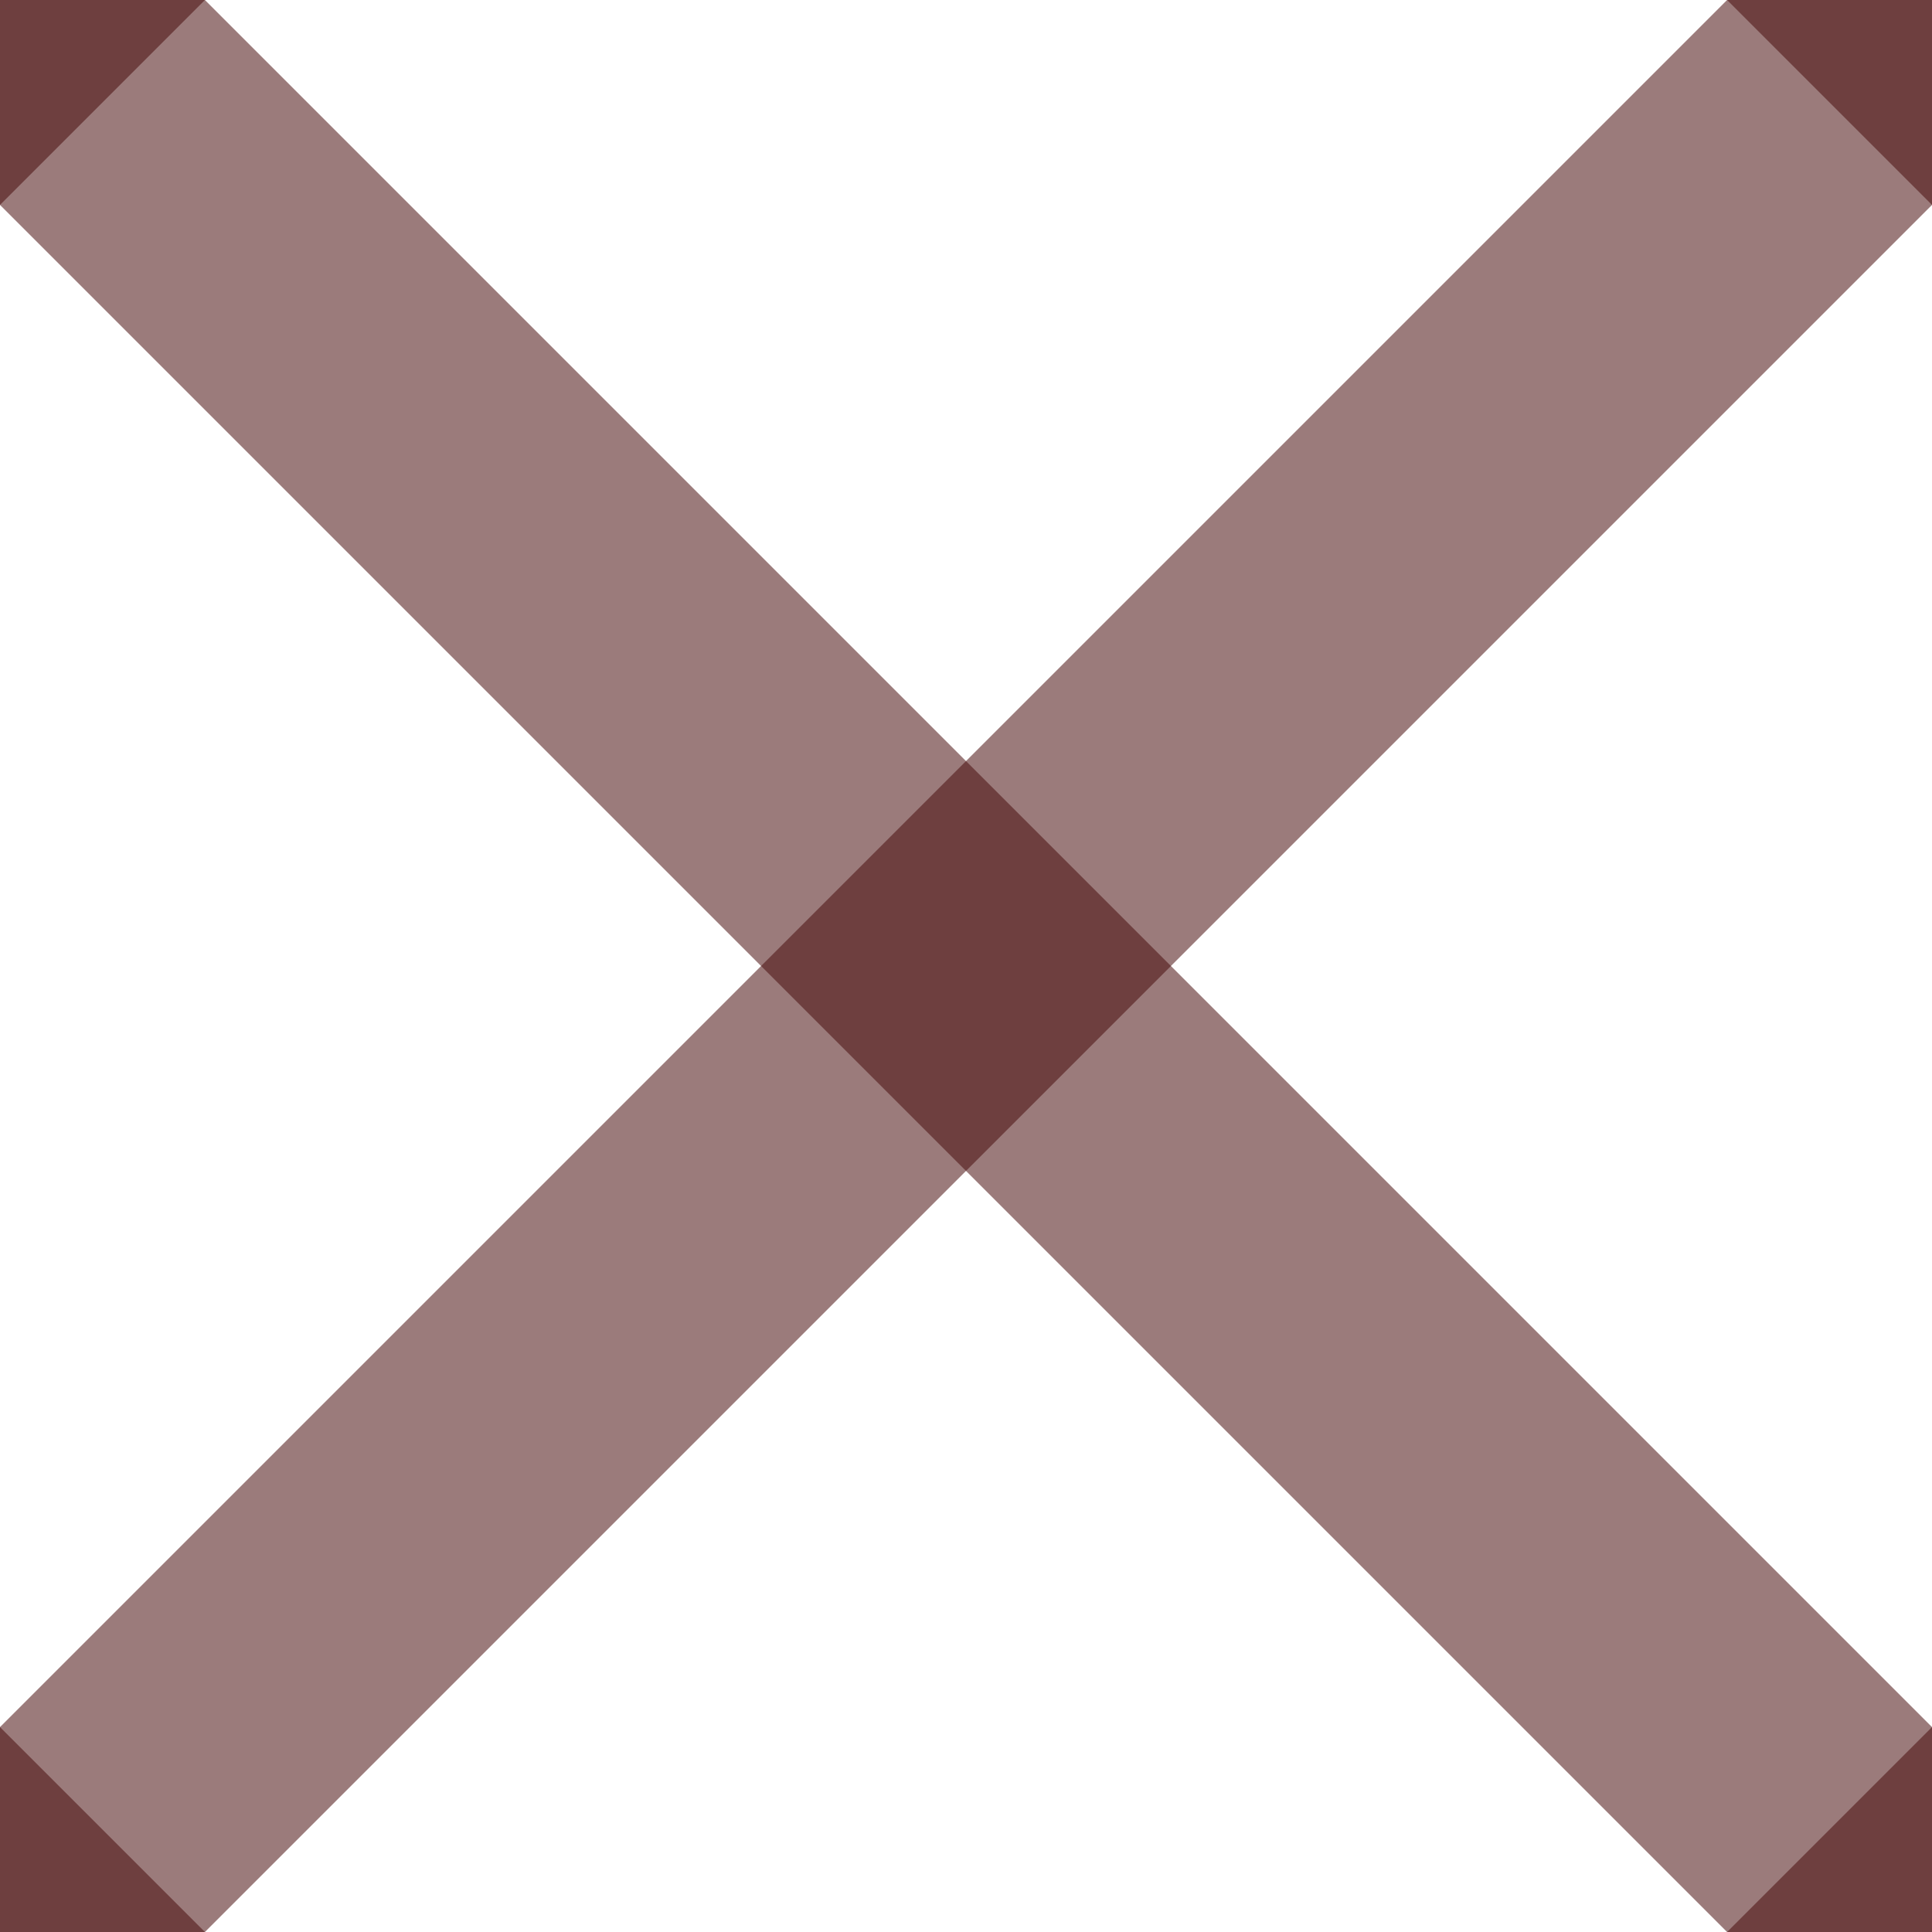
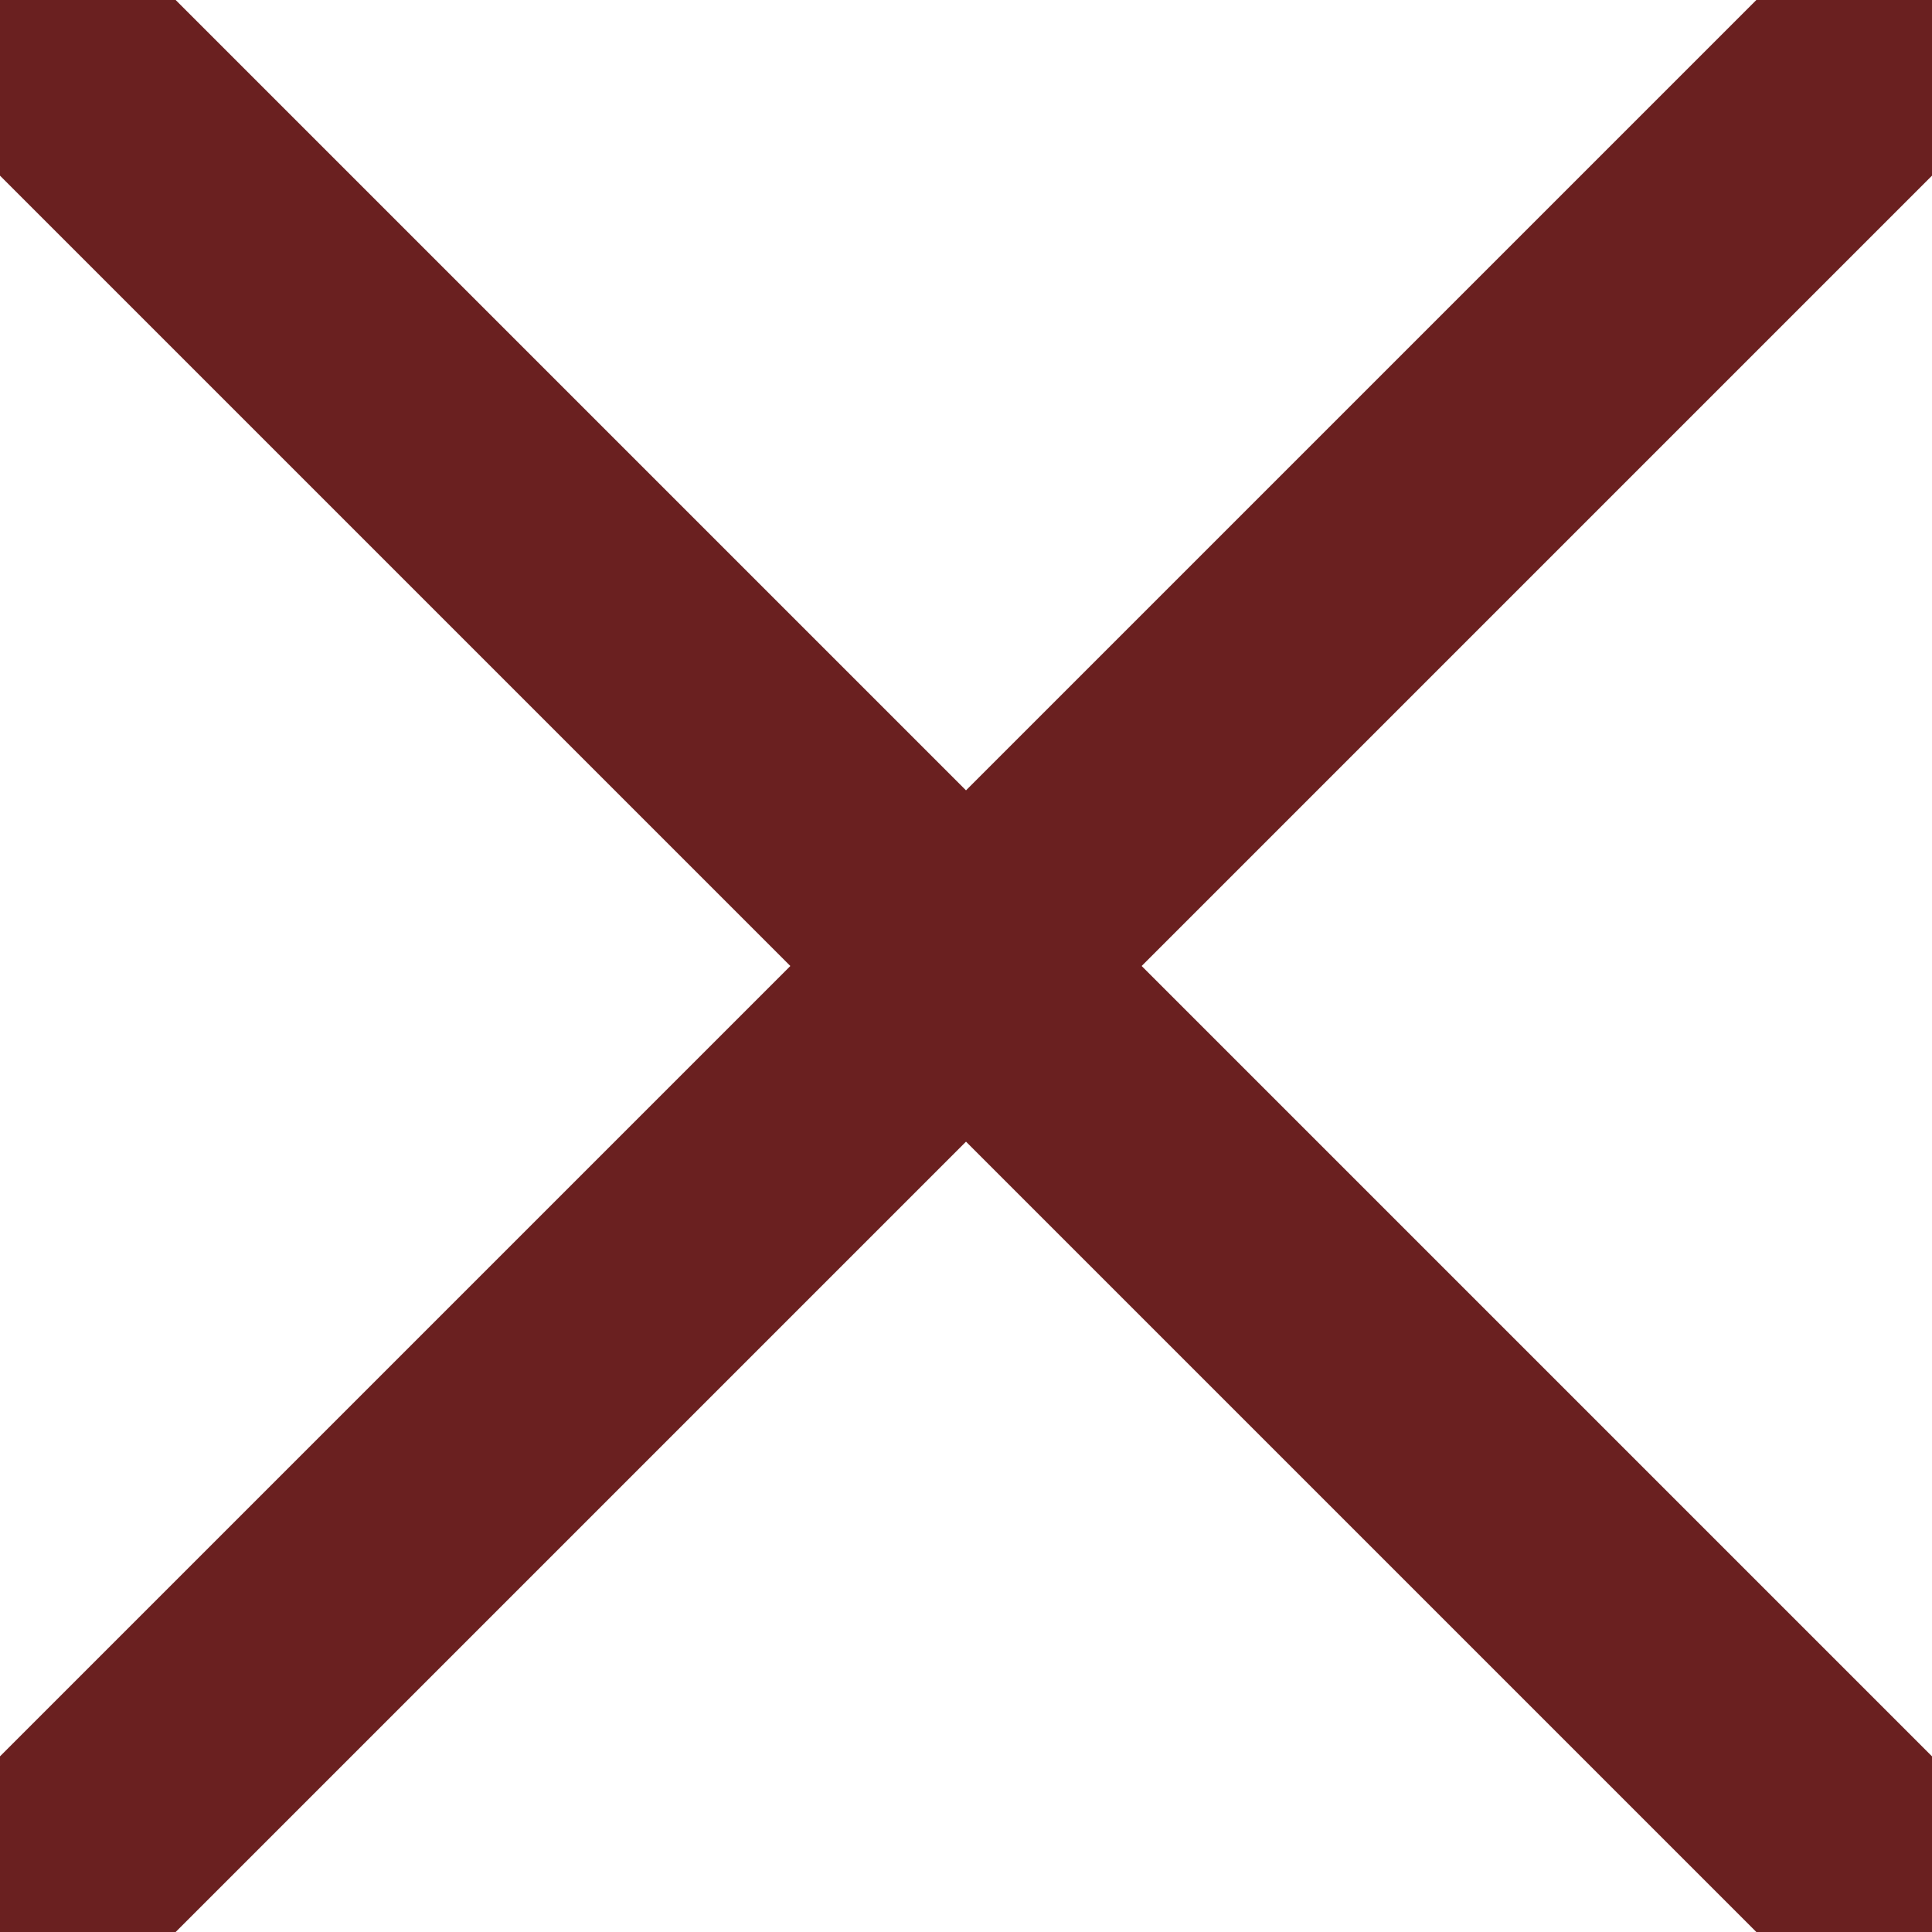
- <svg xmlns="http://www.w3.org/2000/svg" width="6" height="6" viewBox="0 0 6 6">
-   <g stroke="#4a1010" stroke-opacity="0.55" stroke-width="0.9" stroke-linecap="square">
-     <path d="M0,6 L6,0" />
-     <path d="M-1,1 L1,-1" />
-     <path d="M5,7 L7,5" />
-     <path d="M0,0 L6,6" />
-     <path d="M-1,5 L1,7" />
-     <path d="M5,-1 L7,1" />
+ <svg xmlns="http://www.w3.org/2000/svg" width="7" height="7" viewBox="0 0 7 7">
+   <g stroke="#6a2020" stroke-width="0.9" stroke-linecap="butt" fill="none">
+     <path d="M-2,9 L9,-2 M-2,2 L2,-2 M5,9 L9,5" />
+     <path d="M-2,-2 L9,9 M-2,5 L2,9 M5,-2 L9,2" />
  </g>
</svg>
